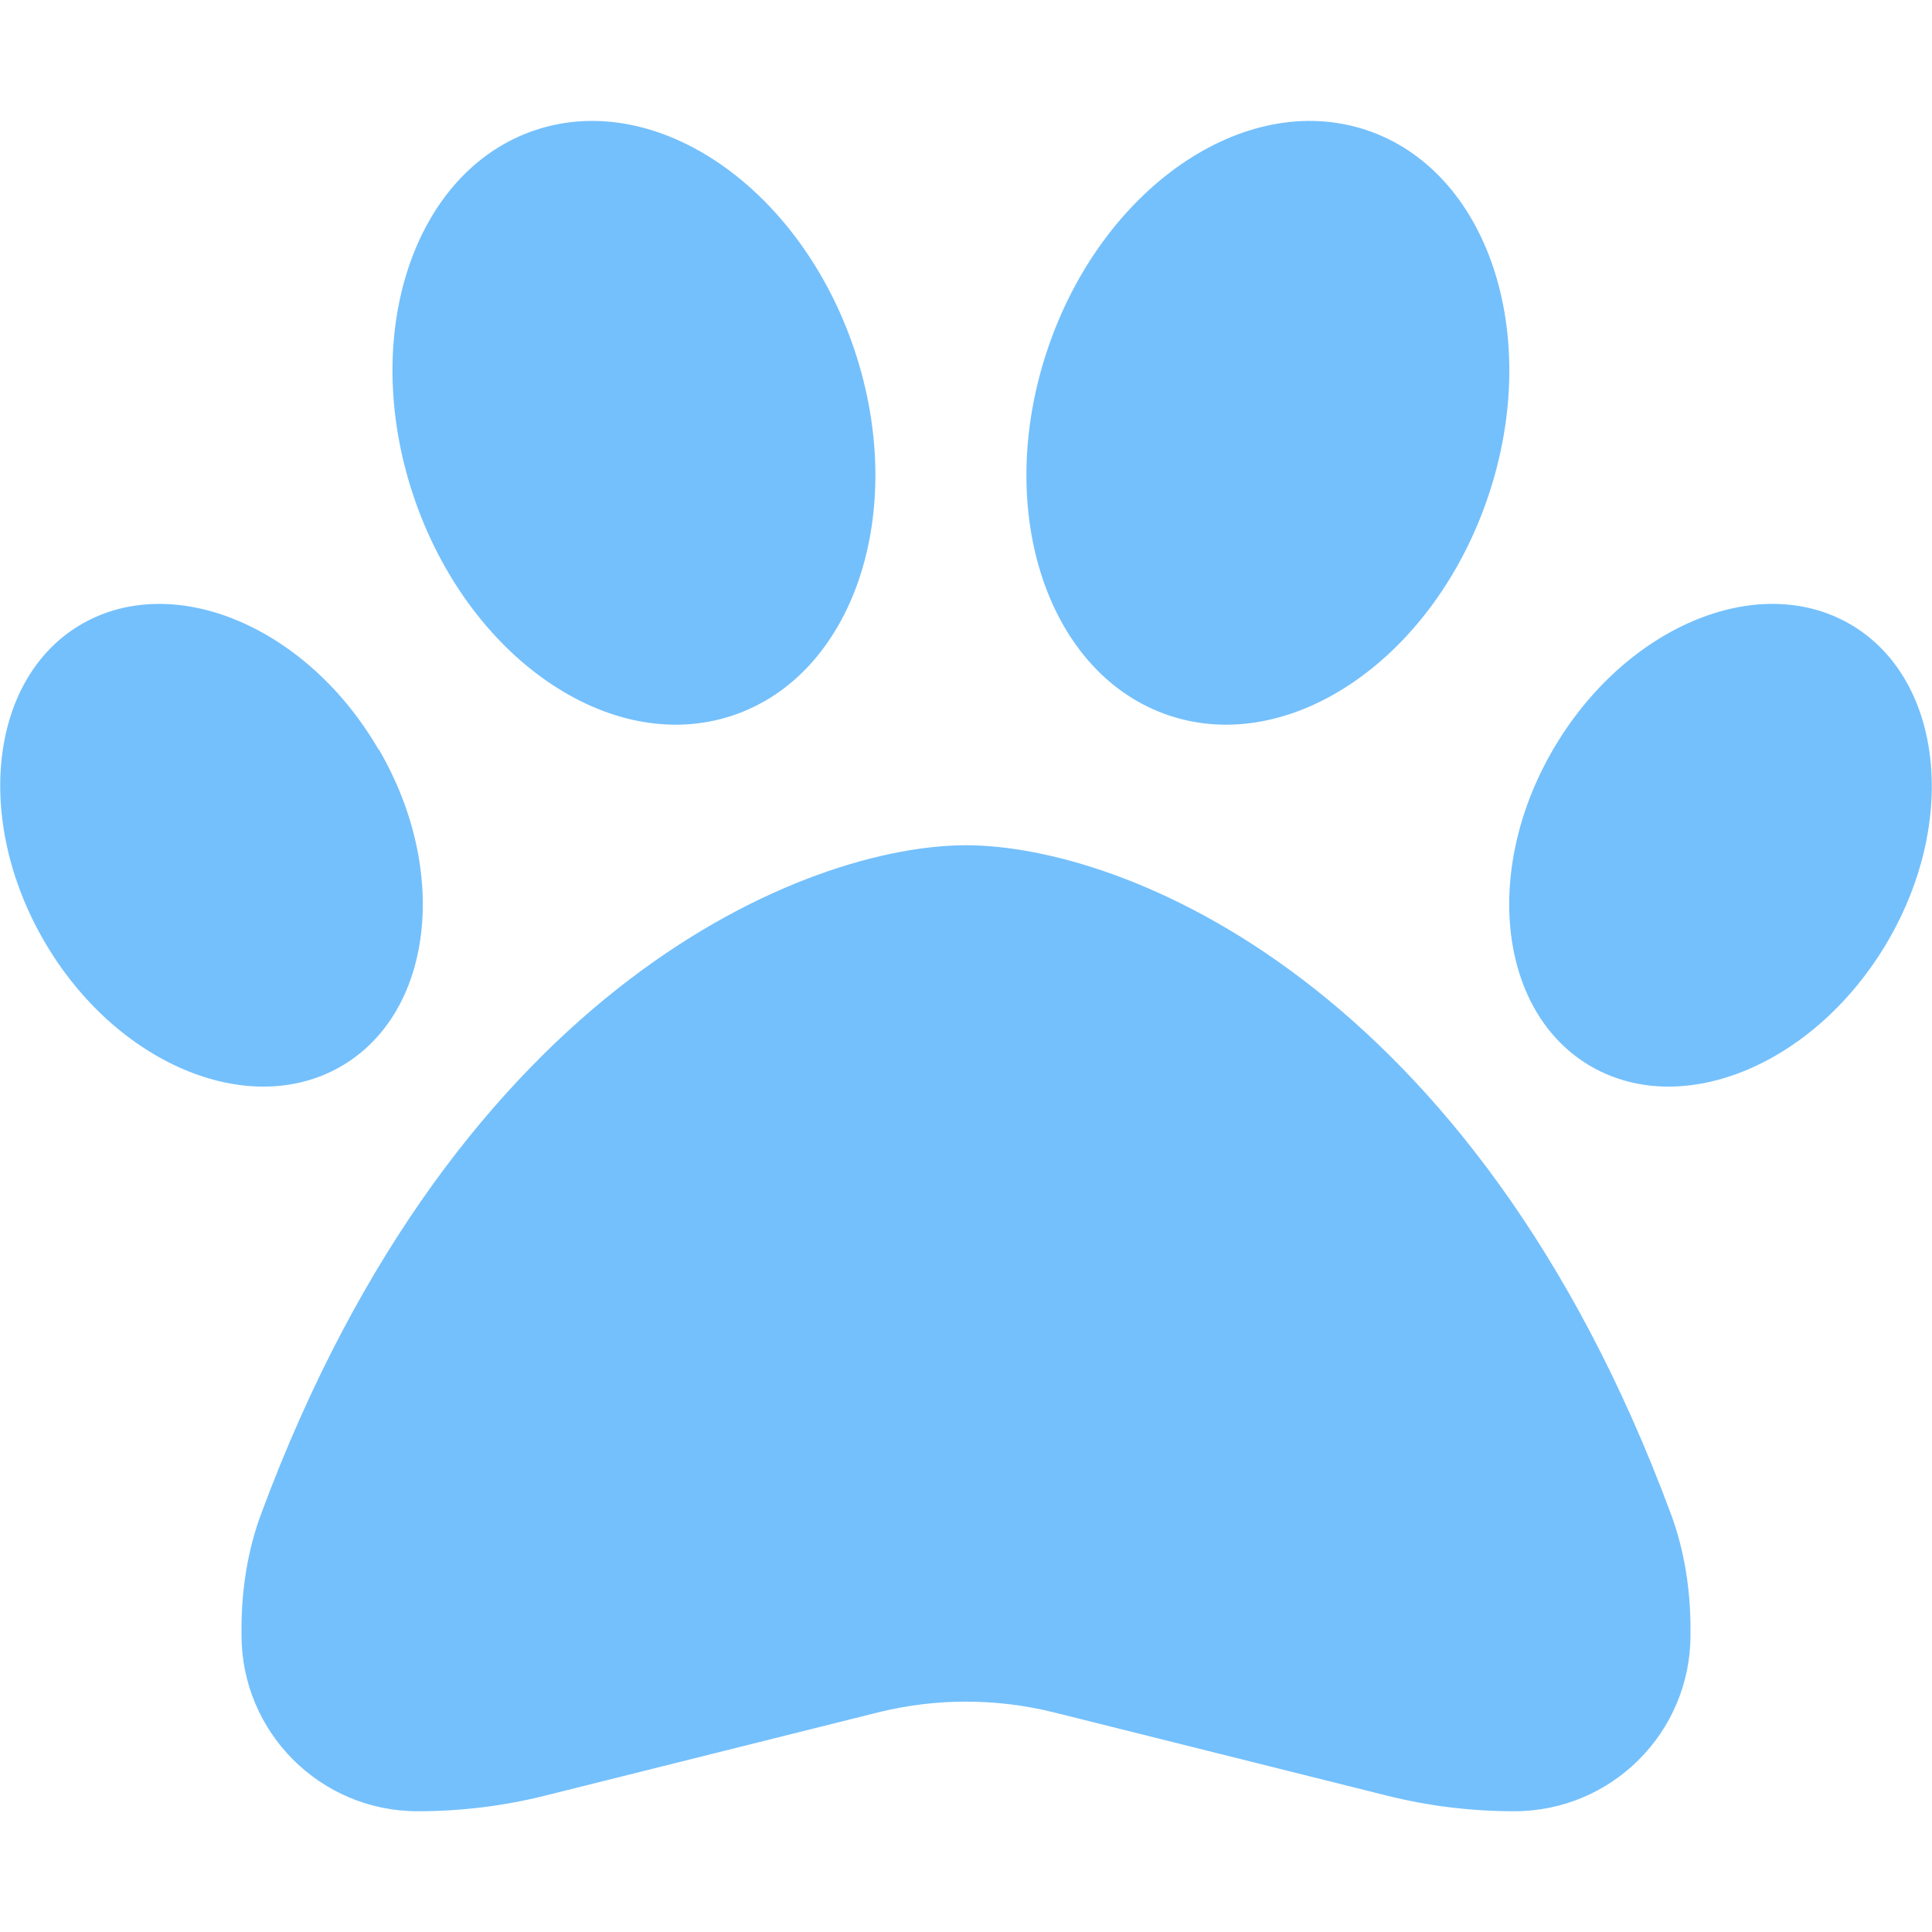
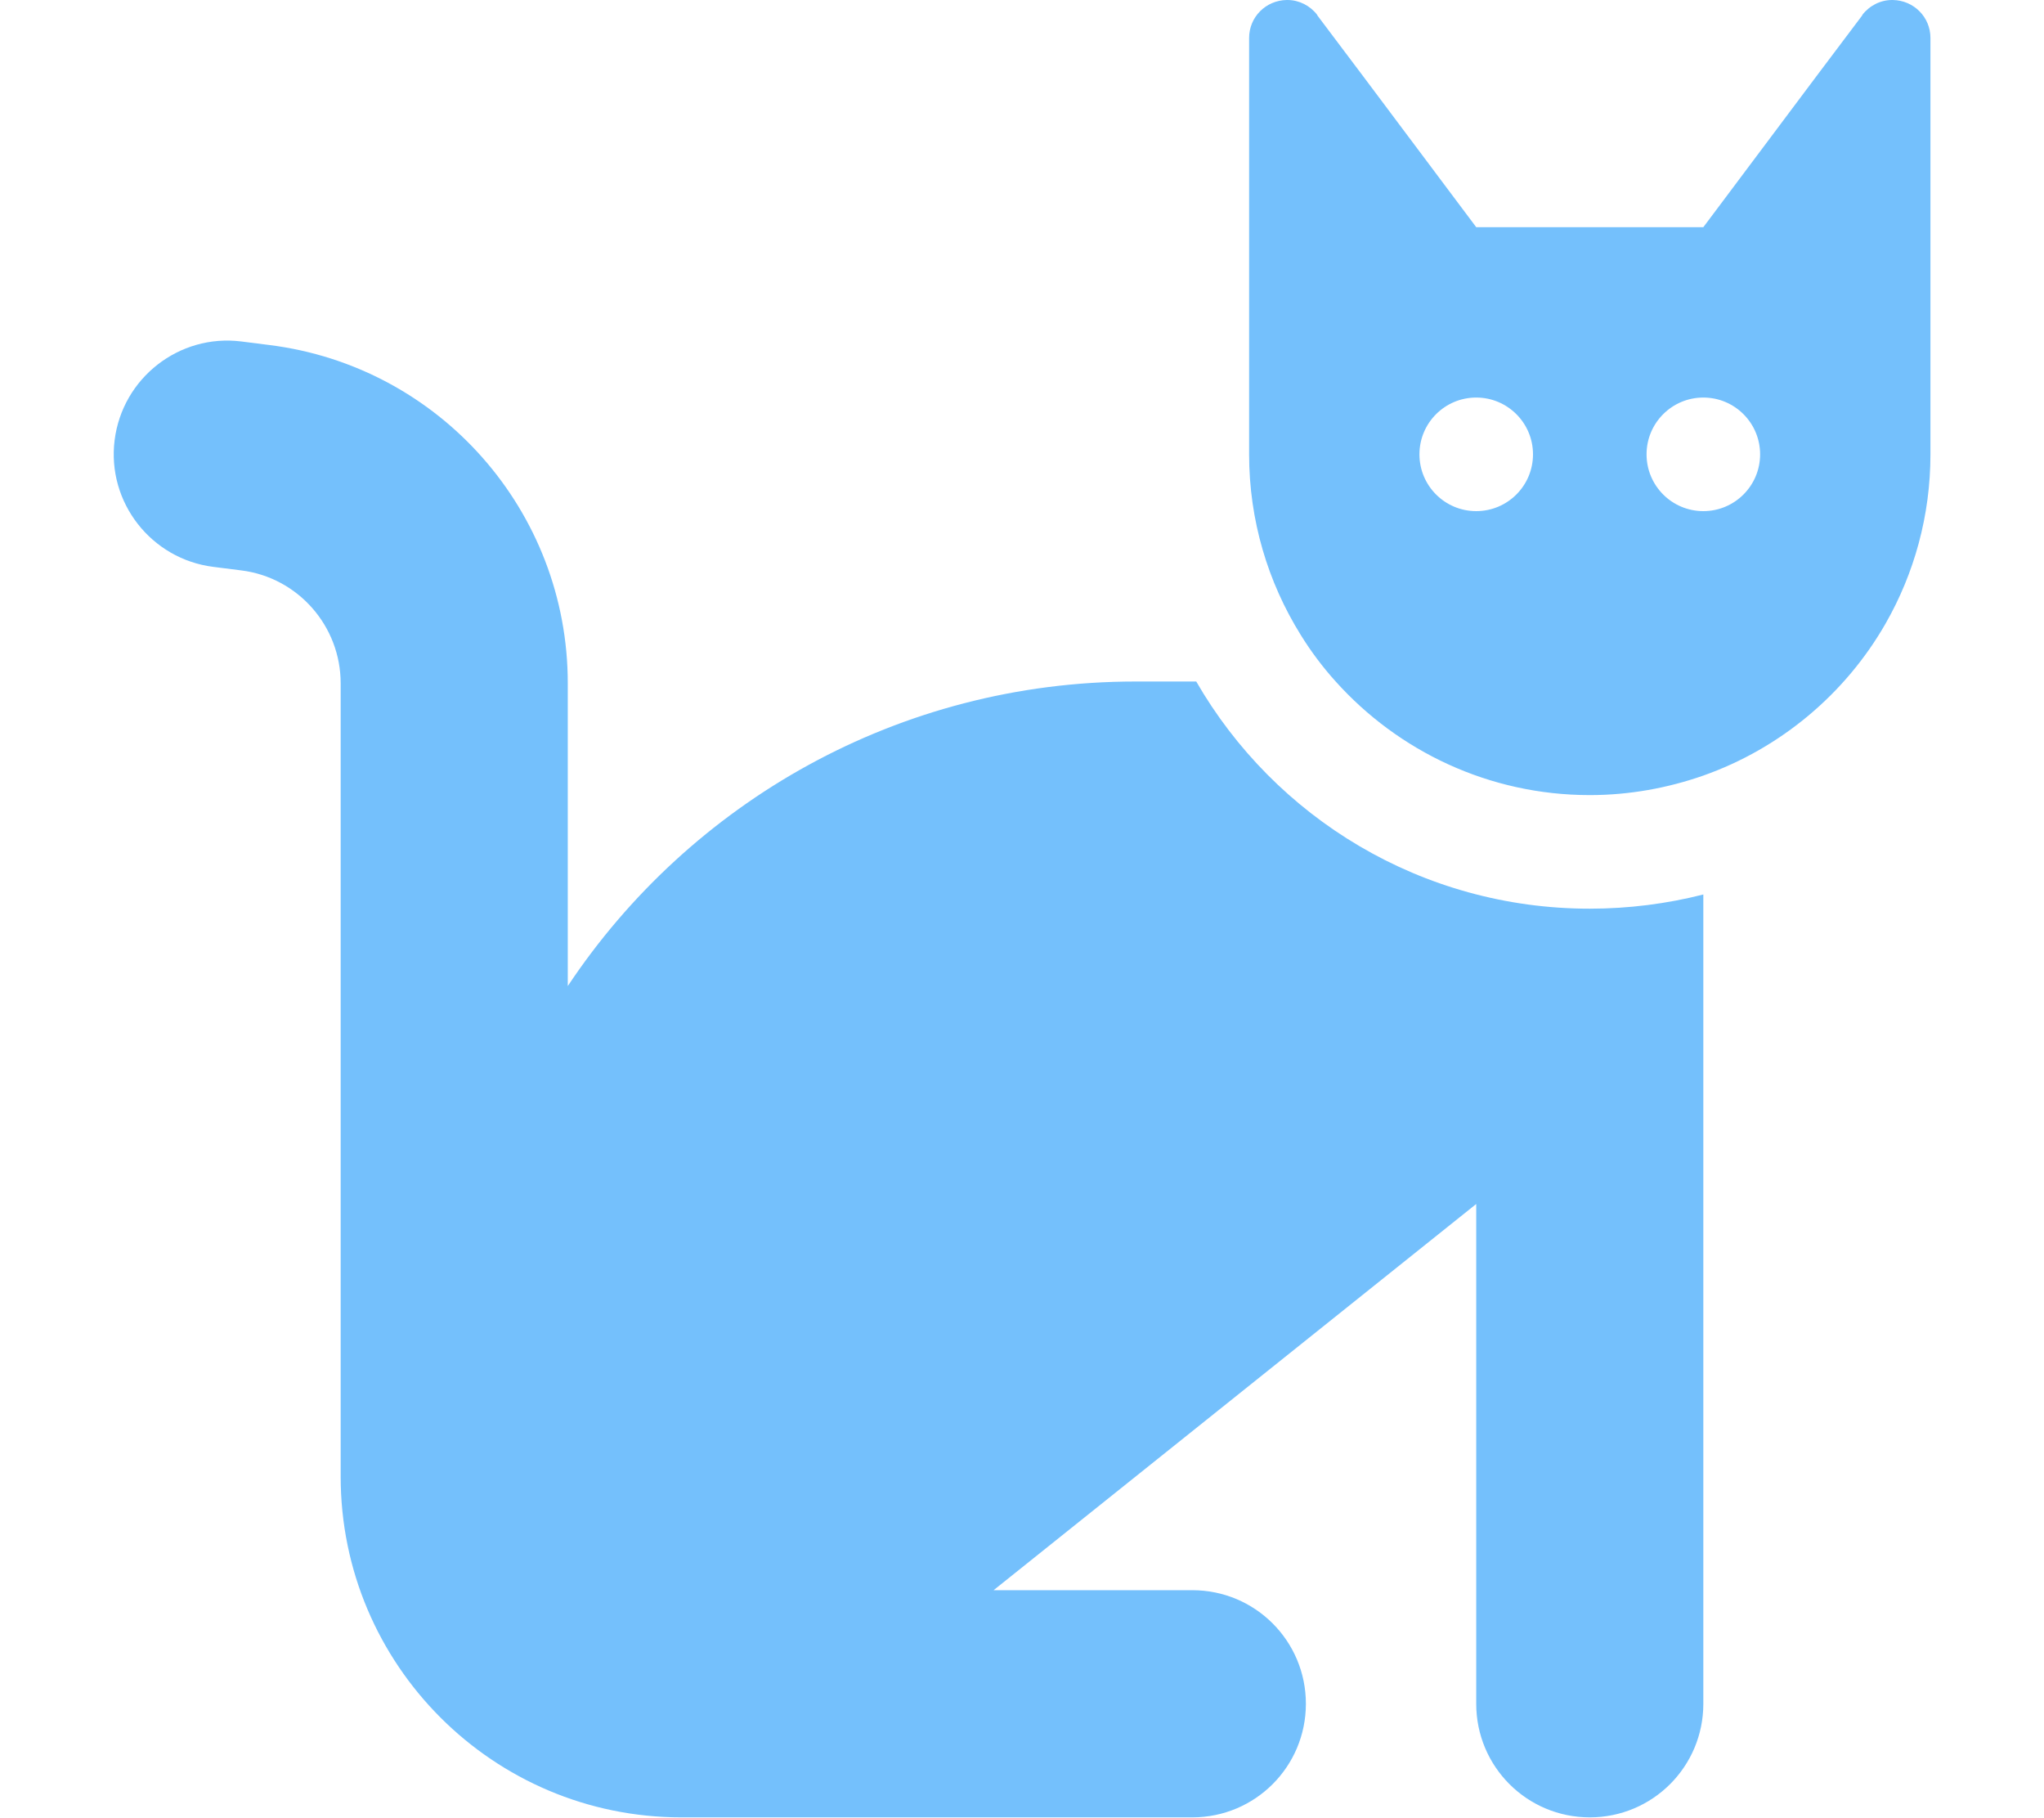
- <svg xmlns="http://www.w3.org/2000/svg" viewBox="0 0 512 512">
-   <path fill="#74C0FC" d="M226.5 92.9c14.3 42.9-.3 86.2-32.6 96.8s-70.1-15.6-84.4-58.5s.3-86.2 32.6-96.8s70.1 15.6 84.4 58.5zM100.4 198.6c18.9 32.4 14.3 70.1-10.2 84.1s-59.7-.9-78.5-33.3S-2.7 179.3 21.8 165.3s59.7 .9 78.5 33.3zM69.2 401.2C121.6 259.9 214.7 224 256 224s134.4 35.9 186.8 177.2c3.6 9.7 5.2 20.1 5.2 30.5l0 1.6c0 25.8-20.9 46.7-46.7 46.7c-11.5 0-22.9-1.4-34-4.2l-88-22c-15.3-3.8-31.3-3.8-46.6 0l-88 22c-11.1 2.8-22.5 4.2-34 4.2C84.9 480 64 459.1 64 433.3l0-1.6c0-10.4 1.6-20.8 5.2-30.5zM421.8 282.7c-24.5-14-29.1-51.7-10.2-84.1s54-47.3 78.5-33.3s29.1 51.7 10.2 84.1s-54 47.3-78.5 33.3zM310.1 189.7c-32.3-10.6-46.9-53.9-32.6-96.8s52.1-69.1 84.4-58.5s46.9 53.9 32.6 96.8s-52.1 69.1-84.4 58.5z" />
+ <svg xmlns="http://www.w3.org/2000/svg" viewBox="0 0 576 512">
+   <path fill="#74C0FC" d="M320 192l17.1 0c22.1 38.3 63.5 64 110.9 64c11 0 21.8-1.4 32-4l0 4 0 32 0 192c0 17.7-14.3 32-32 32s-32-14.3-32-32l0-140.8L280 448l56 0c17.7 0 32 14.3 32 32s-14.3 32-32 32l-144 0c-53 0-96-43-96-96l0-223.5c0-16.1-12-29.8-28-31.8l-7.9-1c-17.5-2.2-30-18.2-27.8-35.7s18.2-30 35.7-27.8l7.9 1c48 6 84.1 46.8 84.1 95.3l0 85.3c34.4-51.7 93.2-85.8 160-85.8zm160 26.5s0 0 0 0c-10 3.5-20.8 5.5-32 5.5c-28.4 0-54-12.4-71.6-32c0 0 0 0 0 0c-3.7-4.1-7-8.5-9.9-13.2C357.3 164 352 146.6 352 128c0 0 0 0 0 0l0-96 0-20 0-1.3C352 4.8 356.7 .1 362.6 0l.2 0c3.3 0 6.4 1.6 8.4 4.2c0 0 0 0 0 .1L384 21.3l27.2 36.3L416 64l64 0 4.8-6.4L512 21.3 524.8 4.3c0 0 0 0 0-.1c2-2.6 5.1-4.2 8.4-4.2l.2 0C539.3 .1 544 4.8 544 10.7l0 1.3 0 20 0 96c0 17.3-4.6 33.6-12.6 47.6c-11.3 19.8-29.6 35.2-51.4 42.9zM432 128a16 16 0 1 0 -32 0 16 16 0 1 0 32 0zm48 16a16 16 0 1 0 0-32 16 16 0 1 0 0 32z" />
</svg>
